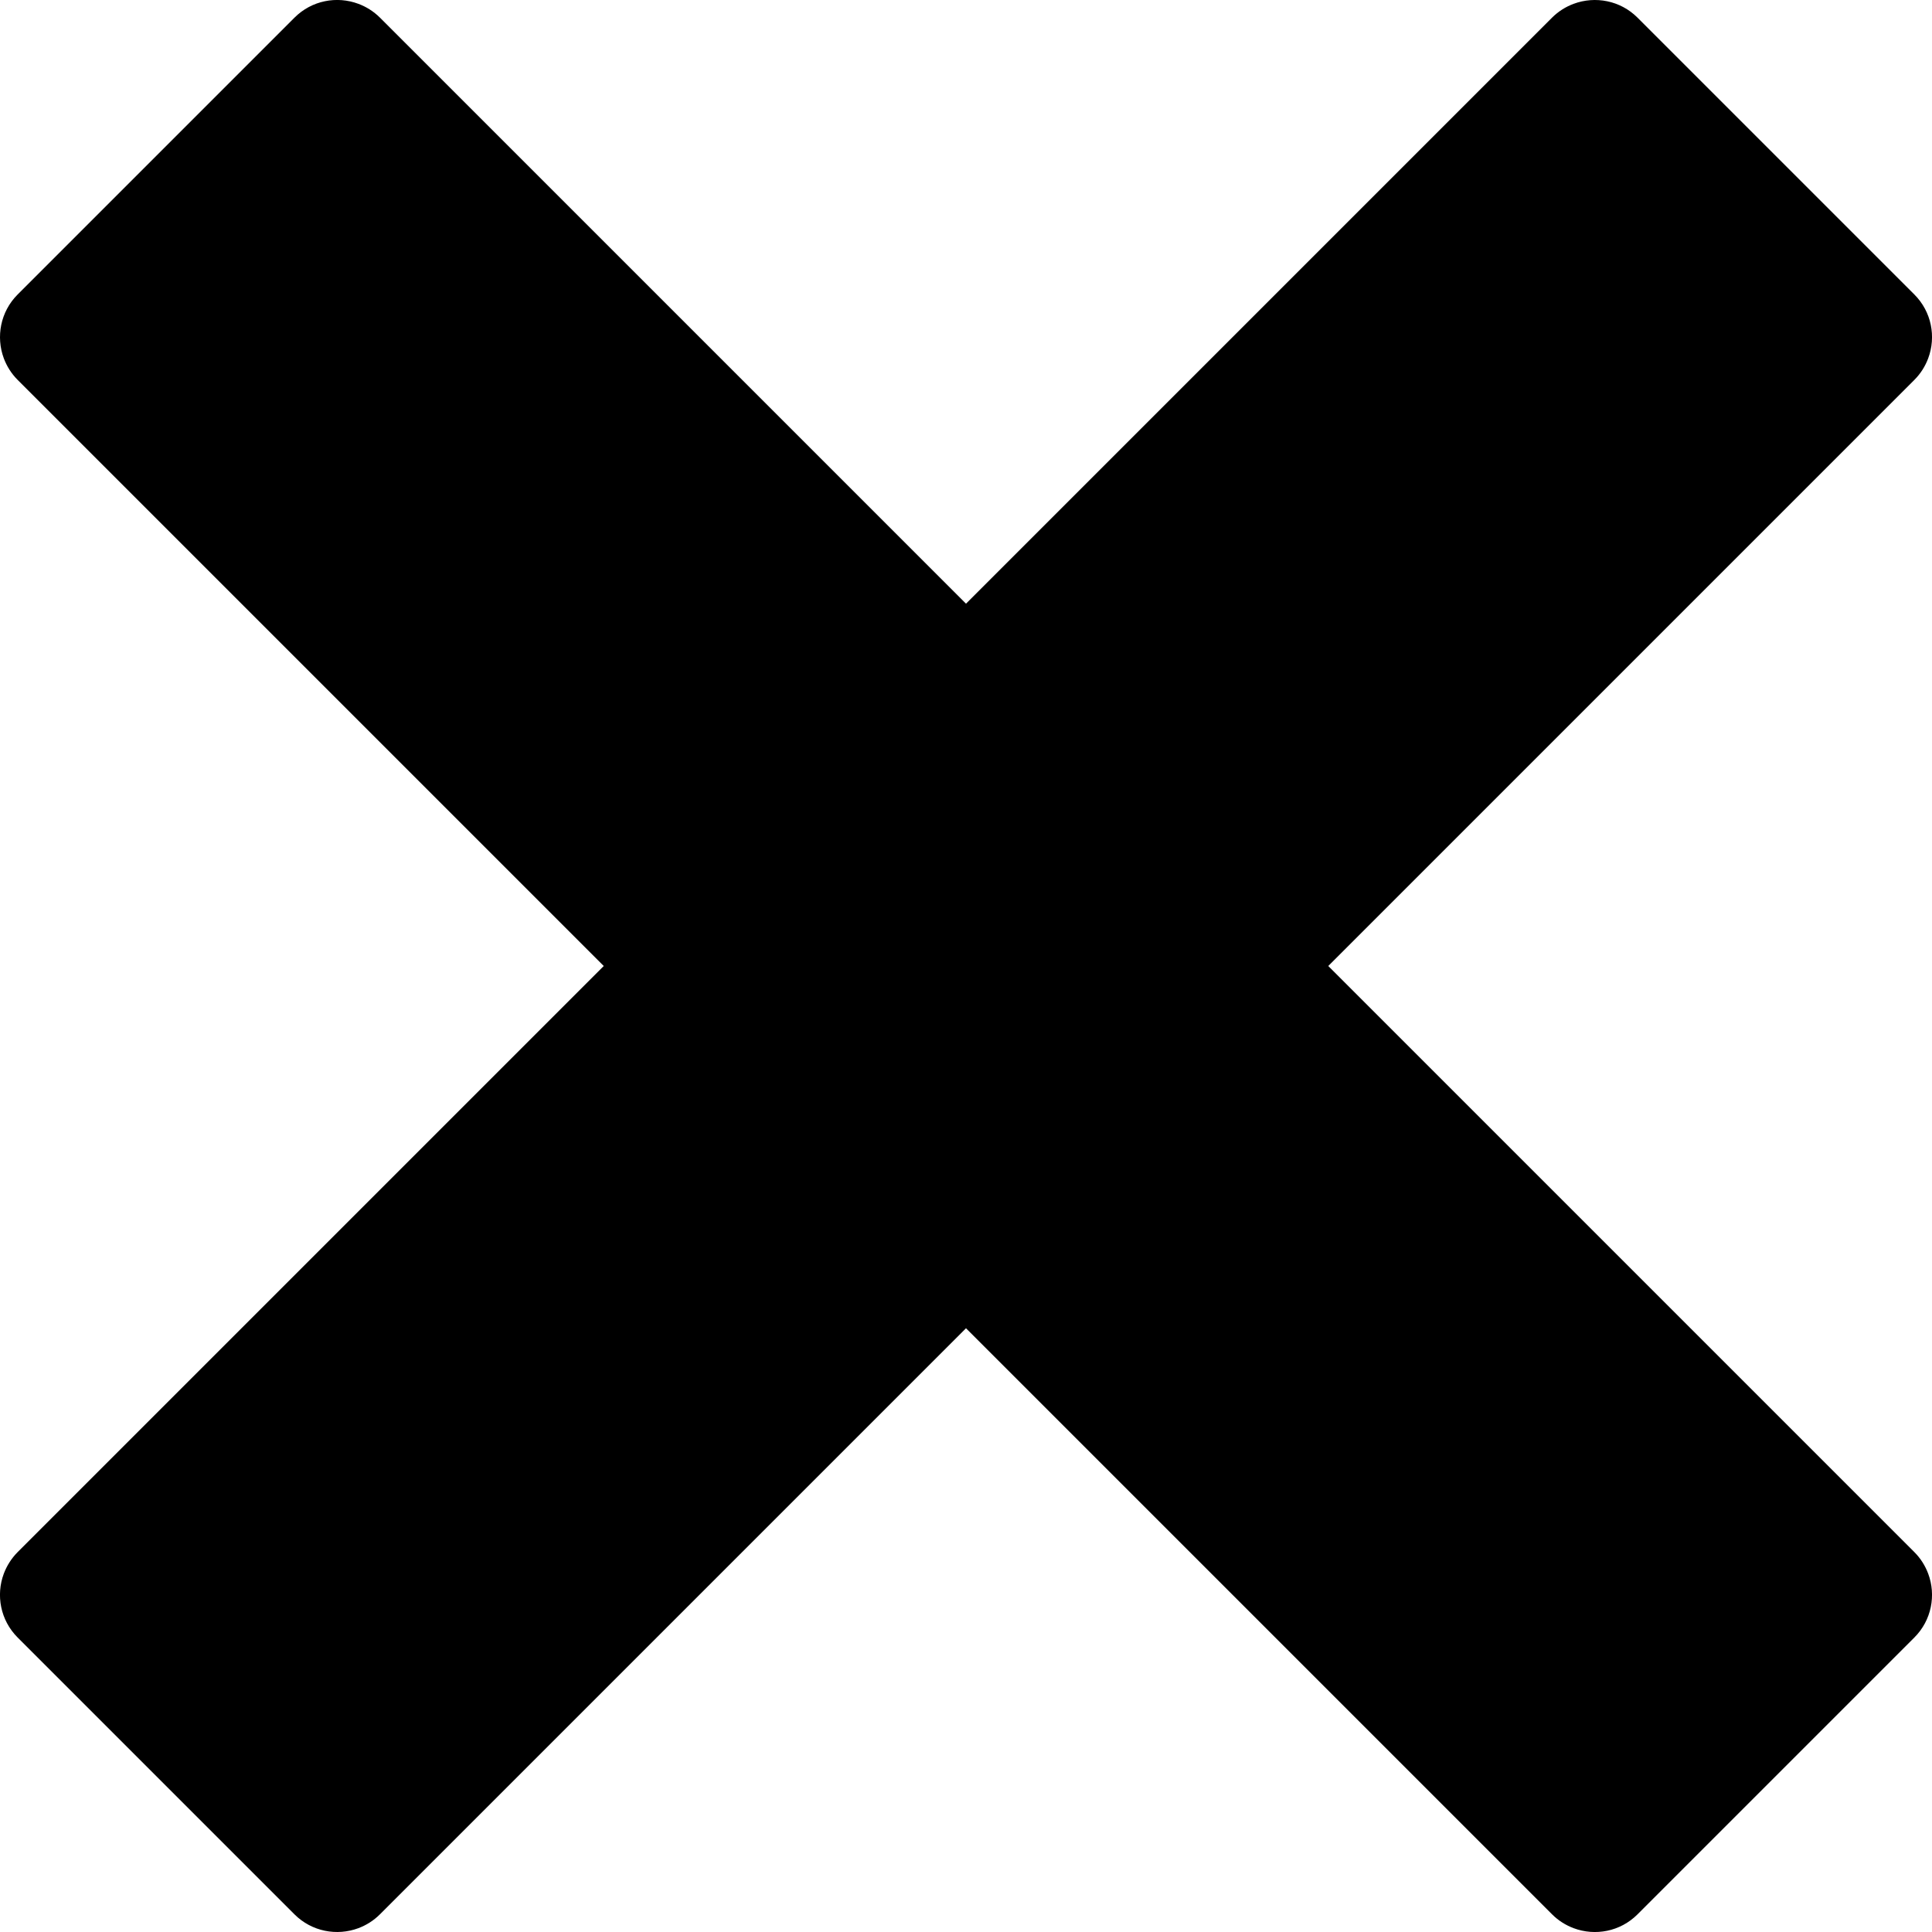
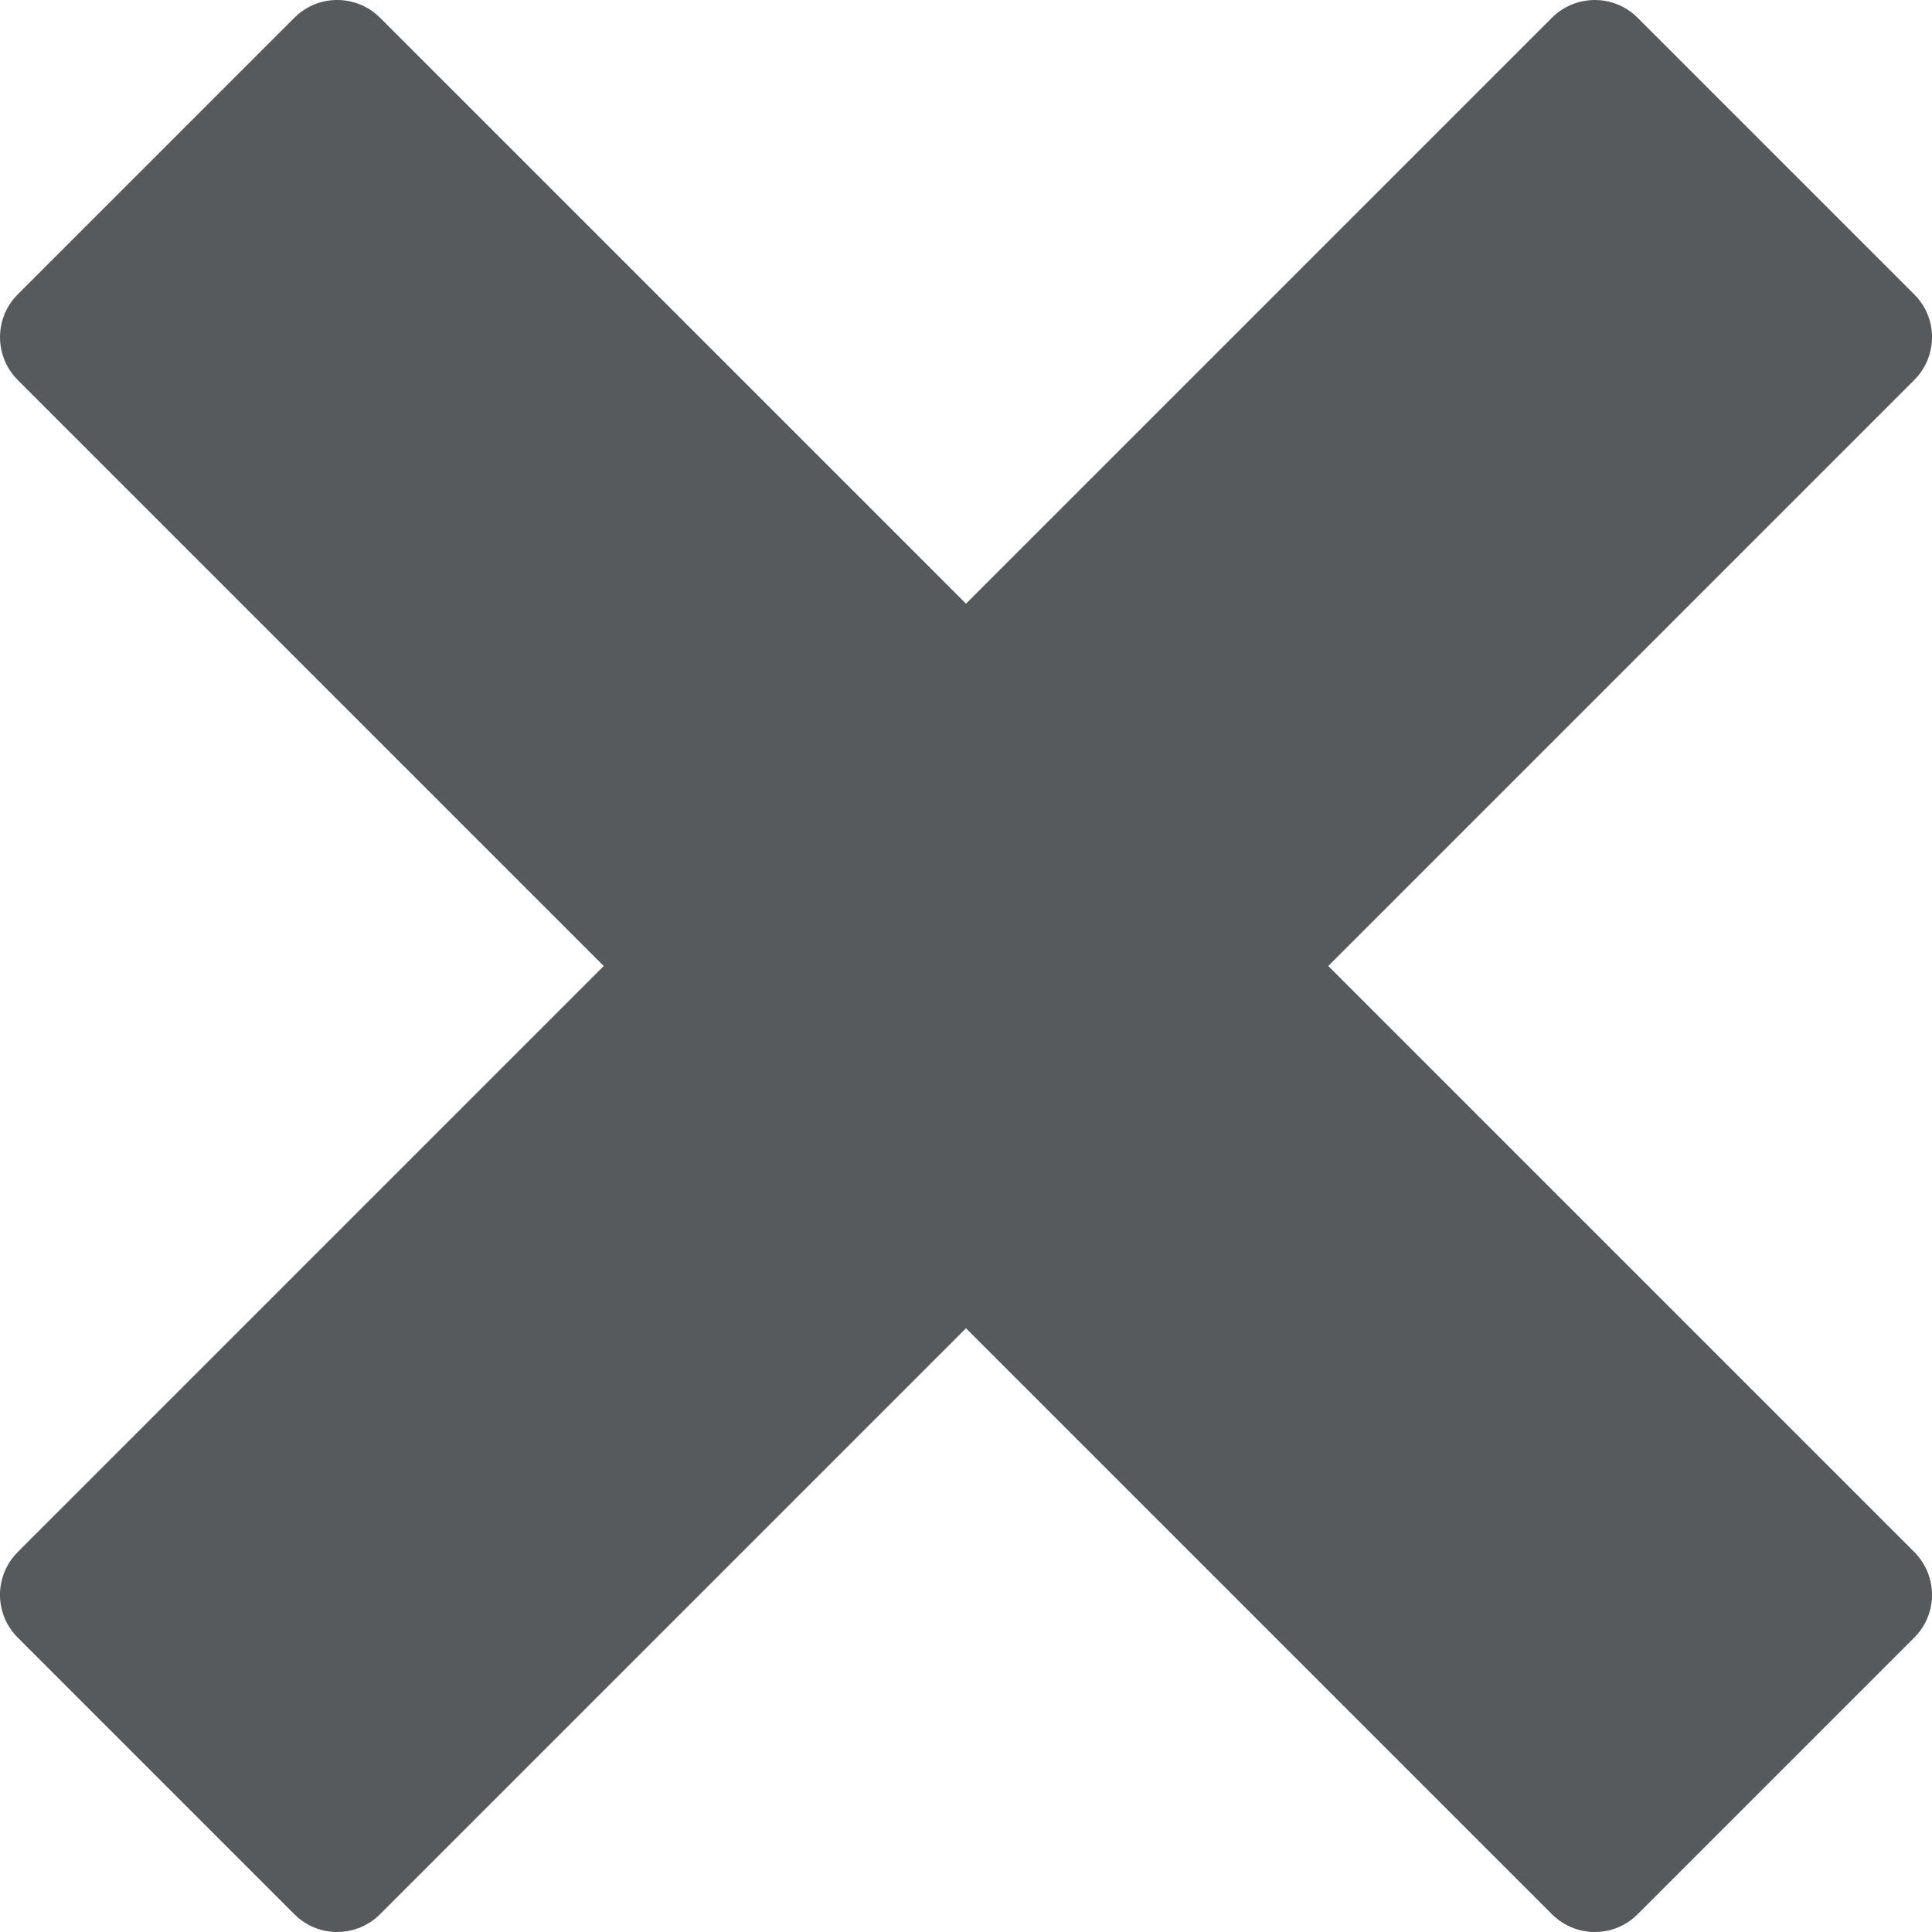
<svg xmlns="http://www.w3.org/2000/svg" version="1.1" width="32" height="32" viewBox="0 0 32 32">
-   <path d="M31.708 25.708c-0-0-0-0-0-0l-9.708-9.708 9.708-9.708c0-0 0-0 0-0 0.105-0.105 0.18-0.227 0.229-0.357 0.133-0.356 0.057-0.771-0.229-1.057l-4.586-4.586c-0.286-0.286-0.702-0.361-1.057-0.229-0.13 0.048-0.252 0.124-0.357 0.228 0 0-0 0-0 0l-9.708 9.708-9.708-9.708c-0-0-0-0-0-0-0.105-0.104-0.227-0.18-0.357-0.228-0.356-0.133-0.771-0.057-1.057 0.229l-4.586 4.586c-0.286 0.286-0.361 0.702-0.229 1.057 0.049 0.13 0.124 0.252 0.229 0.357 0 0 0 0 0 0l9.708 9.708-9.708 9.708c-0 0-0 0-0 0-0.104 0.105-0.18 0.227-0.229 0.357-0.133 0.355-0.057 0.771 0.229 1.057l4.586 4.586c0.286 0.286 0.702 0.361 1.057 0.229 0.13-0.049 0.252-0.124 0.357-0.229 0-0 0-0 0-0l9.708-9.708 9.708 9.708c0 0 0 0 0 0 0.105 0.105 0.227 0.18 0.357 0.229 0.356 0.133 0.771 0.057 1.057-0.229l4.586-4.586c0.286-0.286 0.362-0.702 0.229-1.057-0.049-0.13-0.124-0.252-0.229-0.357z" />
+   <path fill="#565a5d" d="M31.708 25.708c-0-0-0-0-0-0l-9.708-9.708 9.708-9.708c0-0 0-0 0-0 0.105-0.105 0.18-0.227 0.229-0.357 0.133-0.356 0.057-0.771-0.229-1.057l-4.586-4.586c-0.286-0.286-0.702-0.361-1.057-0.229-0.13 0.048-0.252 0.124-0.357 0.228 0 0-0 0-0 0l-9.708 9.708-9.708-9.708c-0-0-0-0-0-0-0.105-0.104-0.227-0.18-0.357-0.228-0.356-0.133-0.771-0.057-1.057 0.229l-4.586 4.586c-0.286 0.286-0.361 0.702-0.229 1.057 0.049 0.13 0.124 0.252 0.229 0.357 0 0 0 0 0 0l9.708 9.708-9.708 9.708c-0 0-0 0-0 0-0.104 0.105-0.18 0.227-0.229 0.357-0.133 0.355-0.057 0.771 0.229 1.057l4.586 4.586c0.286 0.286 0.702 0.361 1.057 0.229 0.13-0.049 0.252-0.124 0.357-0.229 0-0 0-0 0-0l9.708-9.708 9.708 9.708c0 0 0 0 0 0 0.105 0.105 0.227 0.18 0.357 0.229 0.356 0.133 0.771 0.057 1.057-0.229l4.586-4.586c0.286-0.286 0.362-0.702 0.229-1.057-0.049-0.13-0.124-0.252-0.229-0.357z" />
</svg>
